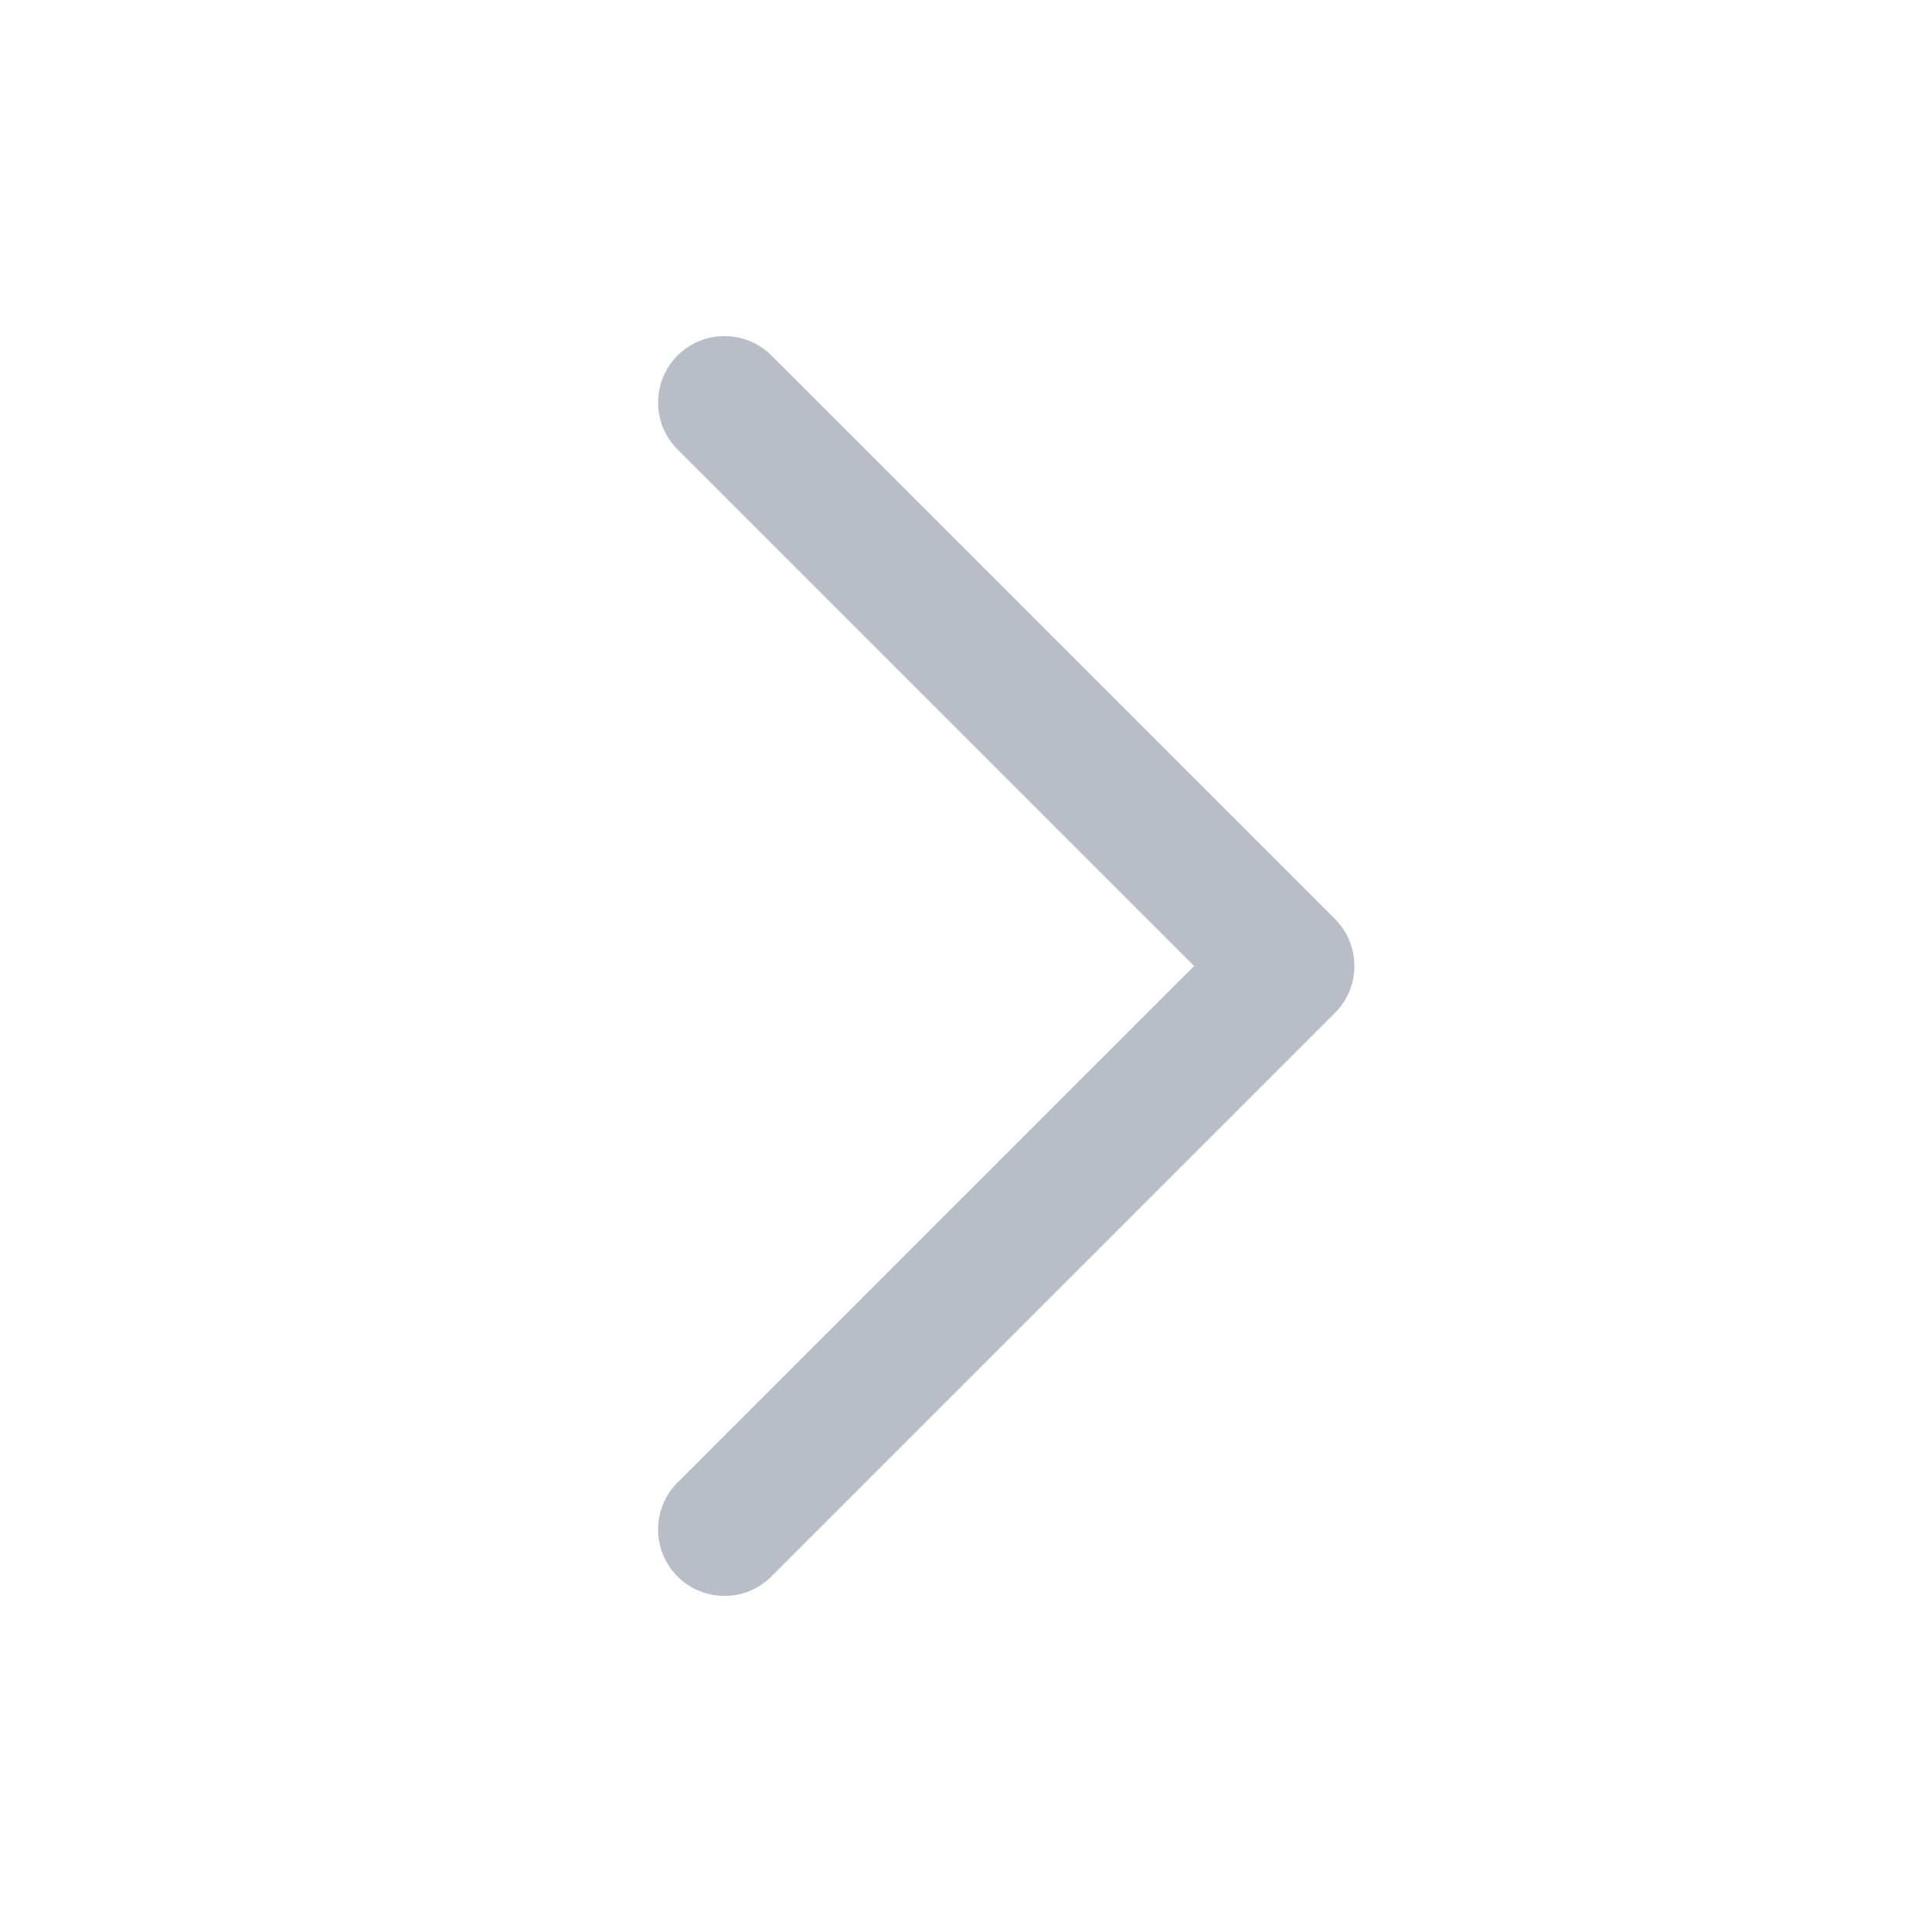
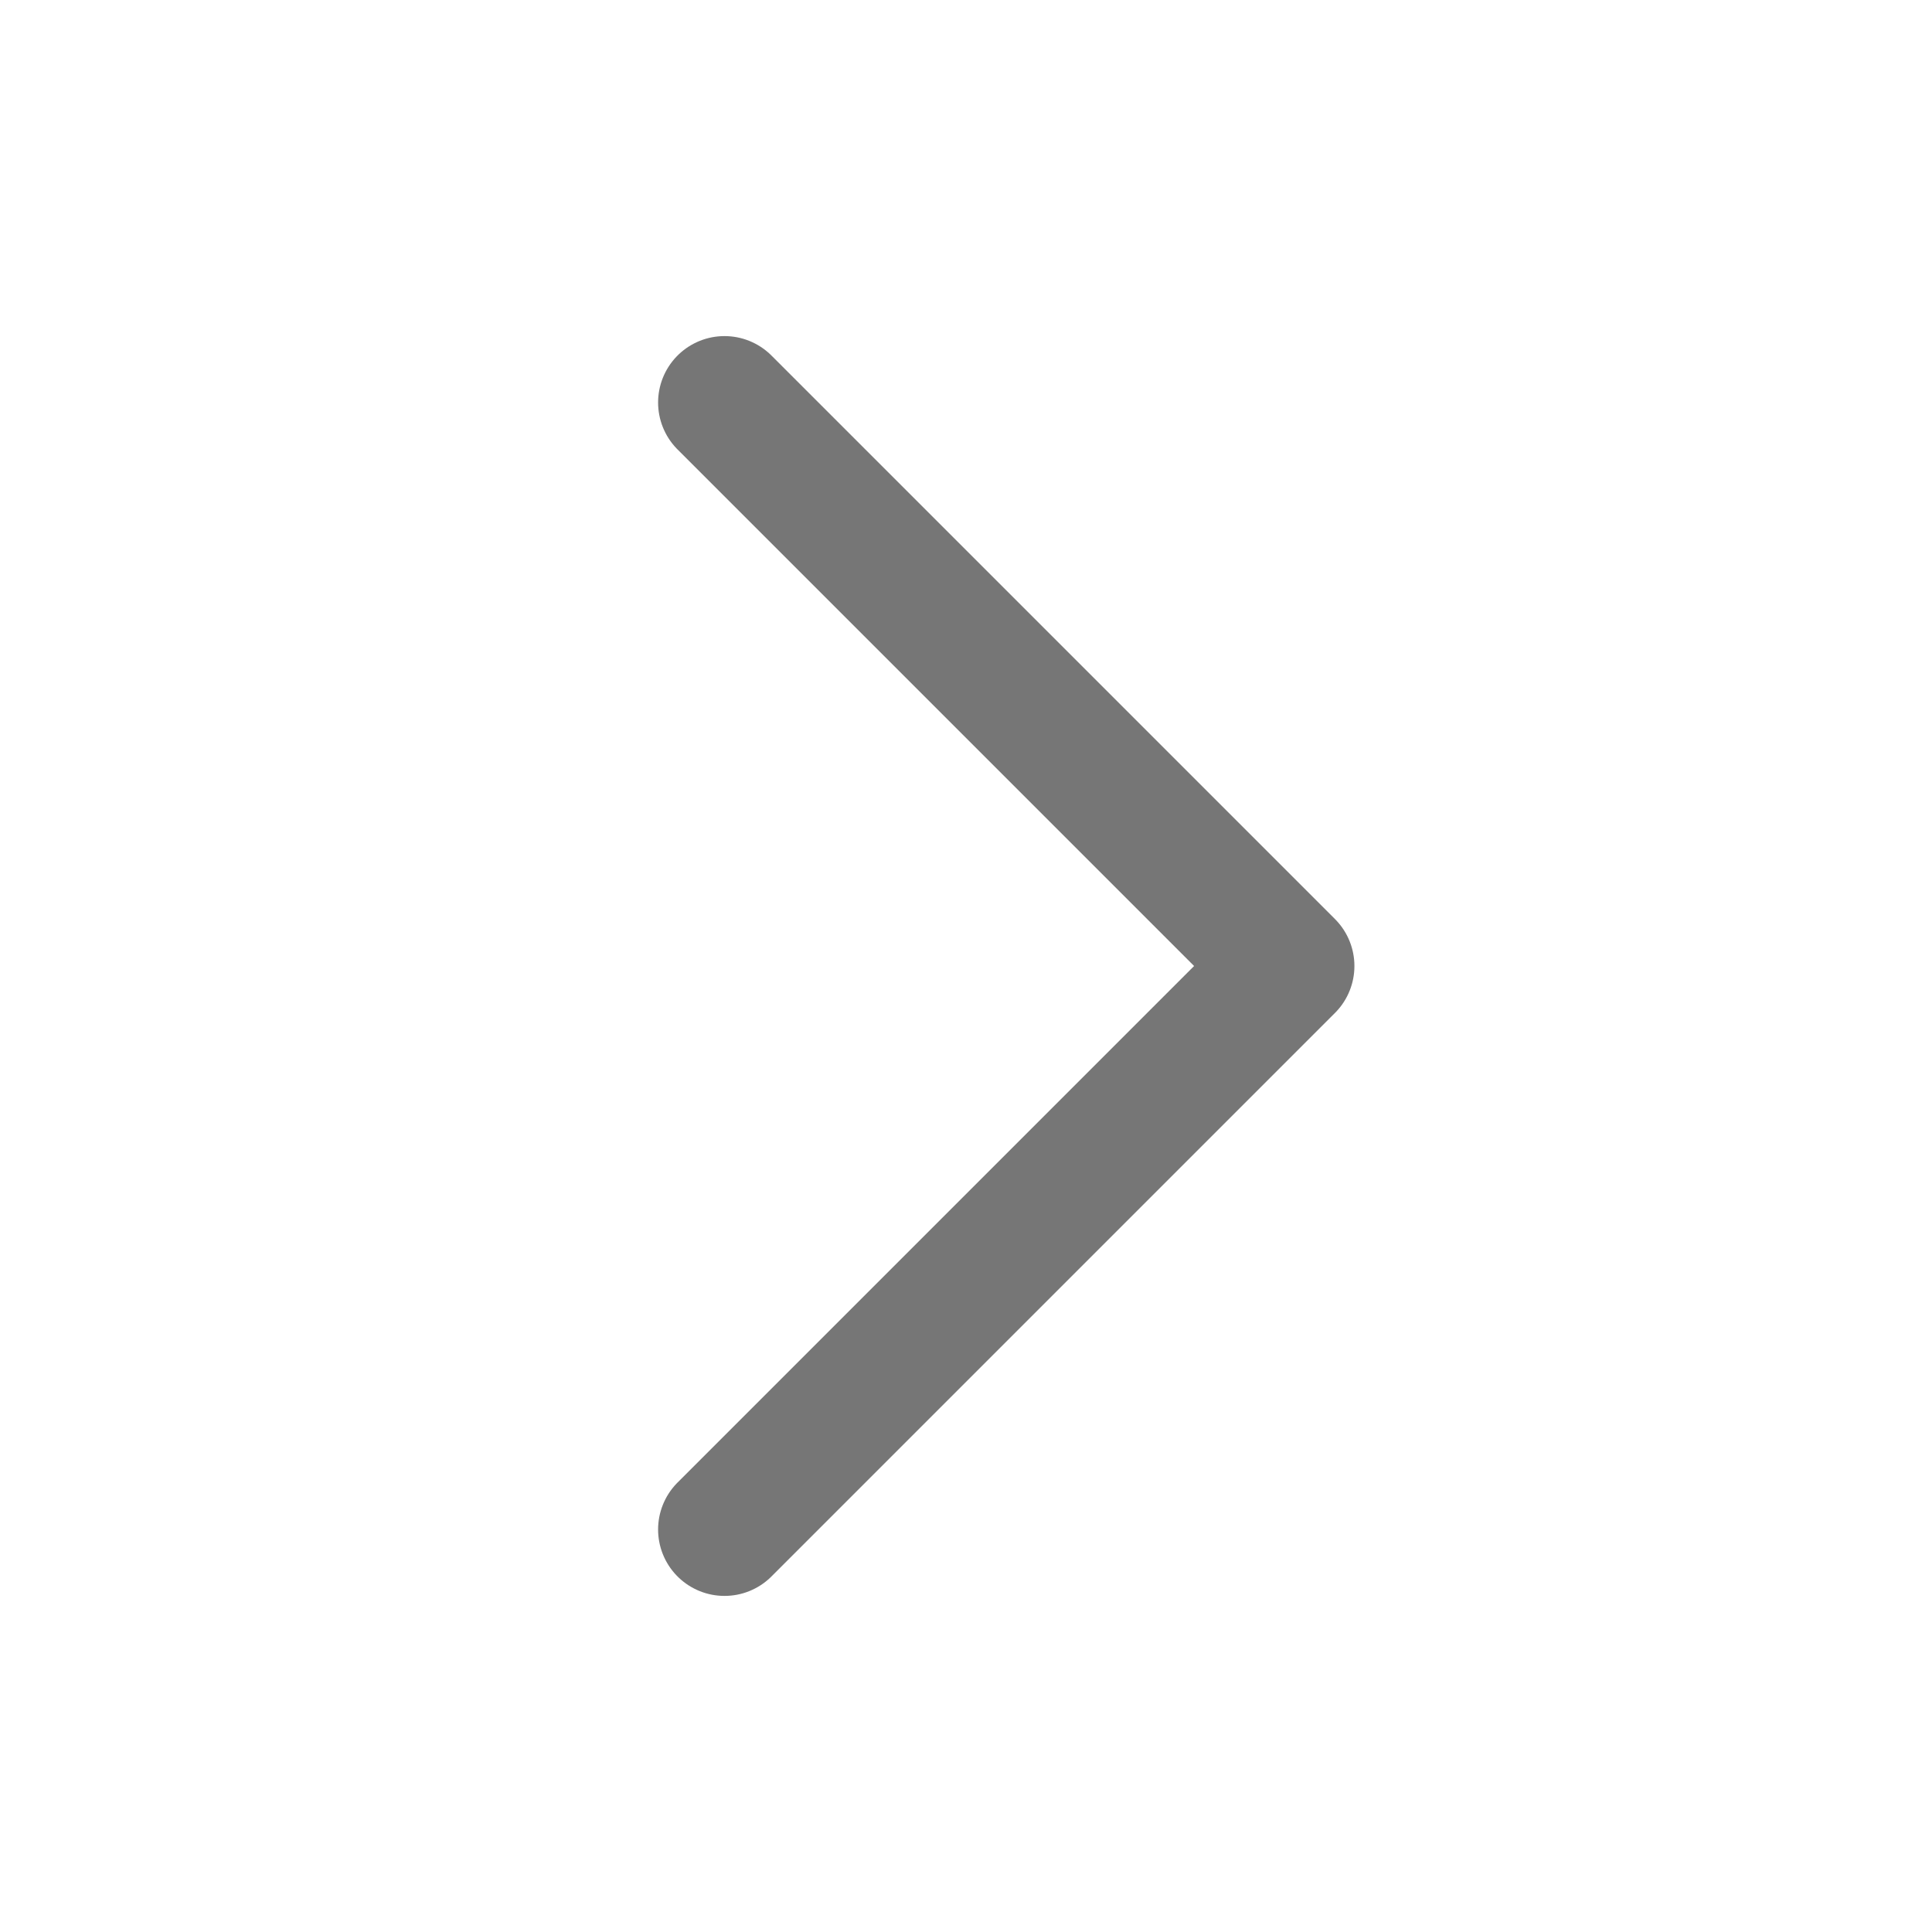
- <svg xmlns="http://www.w3.org/2000/svg" width="96" height="96" viewBox="0 0 24 24" fill="none" stroke="#b9bdc7" stroke-width="1.65" stroke-linecap="round" stroke-linejoin="round">
+ <svg xmlns="http://www.w3.org/2000/svg" width="96" height="96" viewBox="0 0 24 24" fill="none" stroke="#767676" stroke-width="1.65" stroke-linecap="round" stroke-linejoin="round">
  <path d="m9 5 7 7-7 7" />
</svg>
